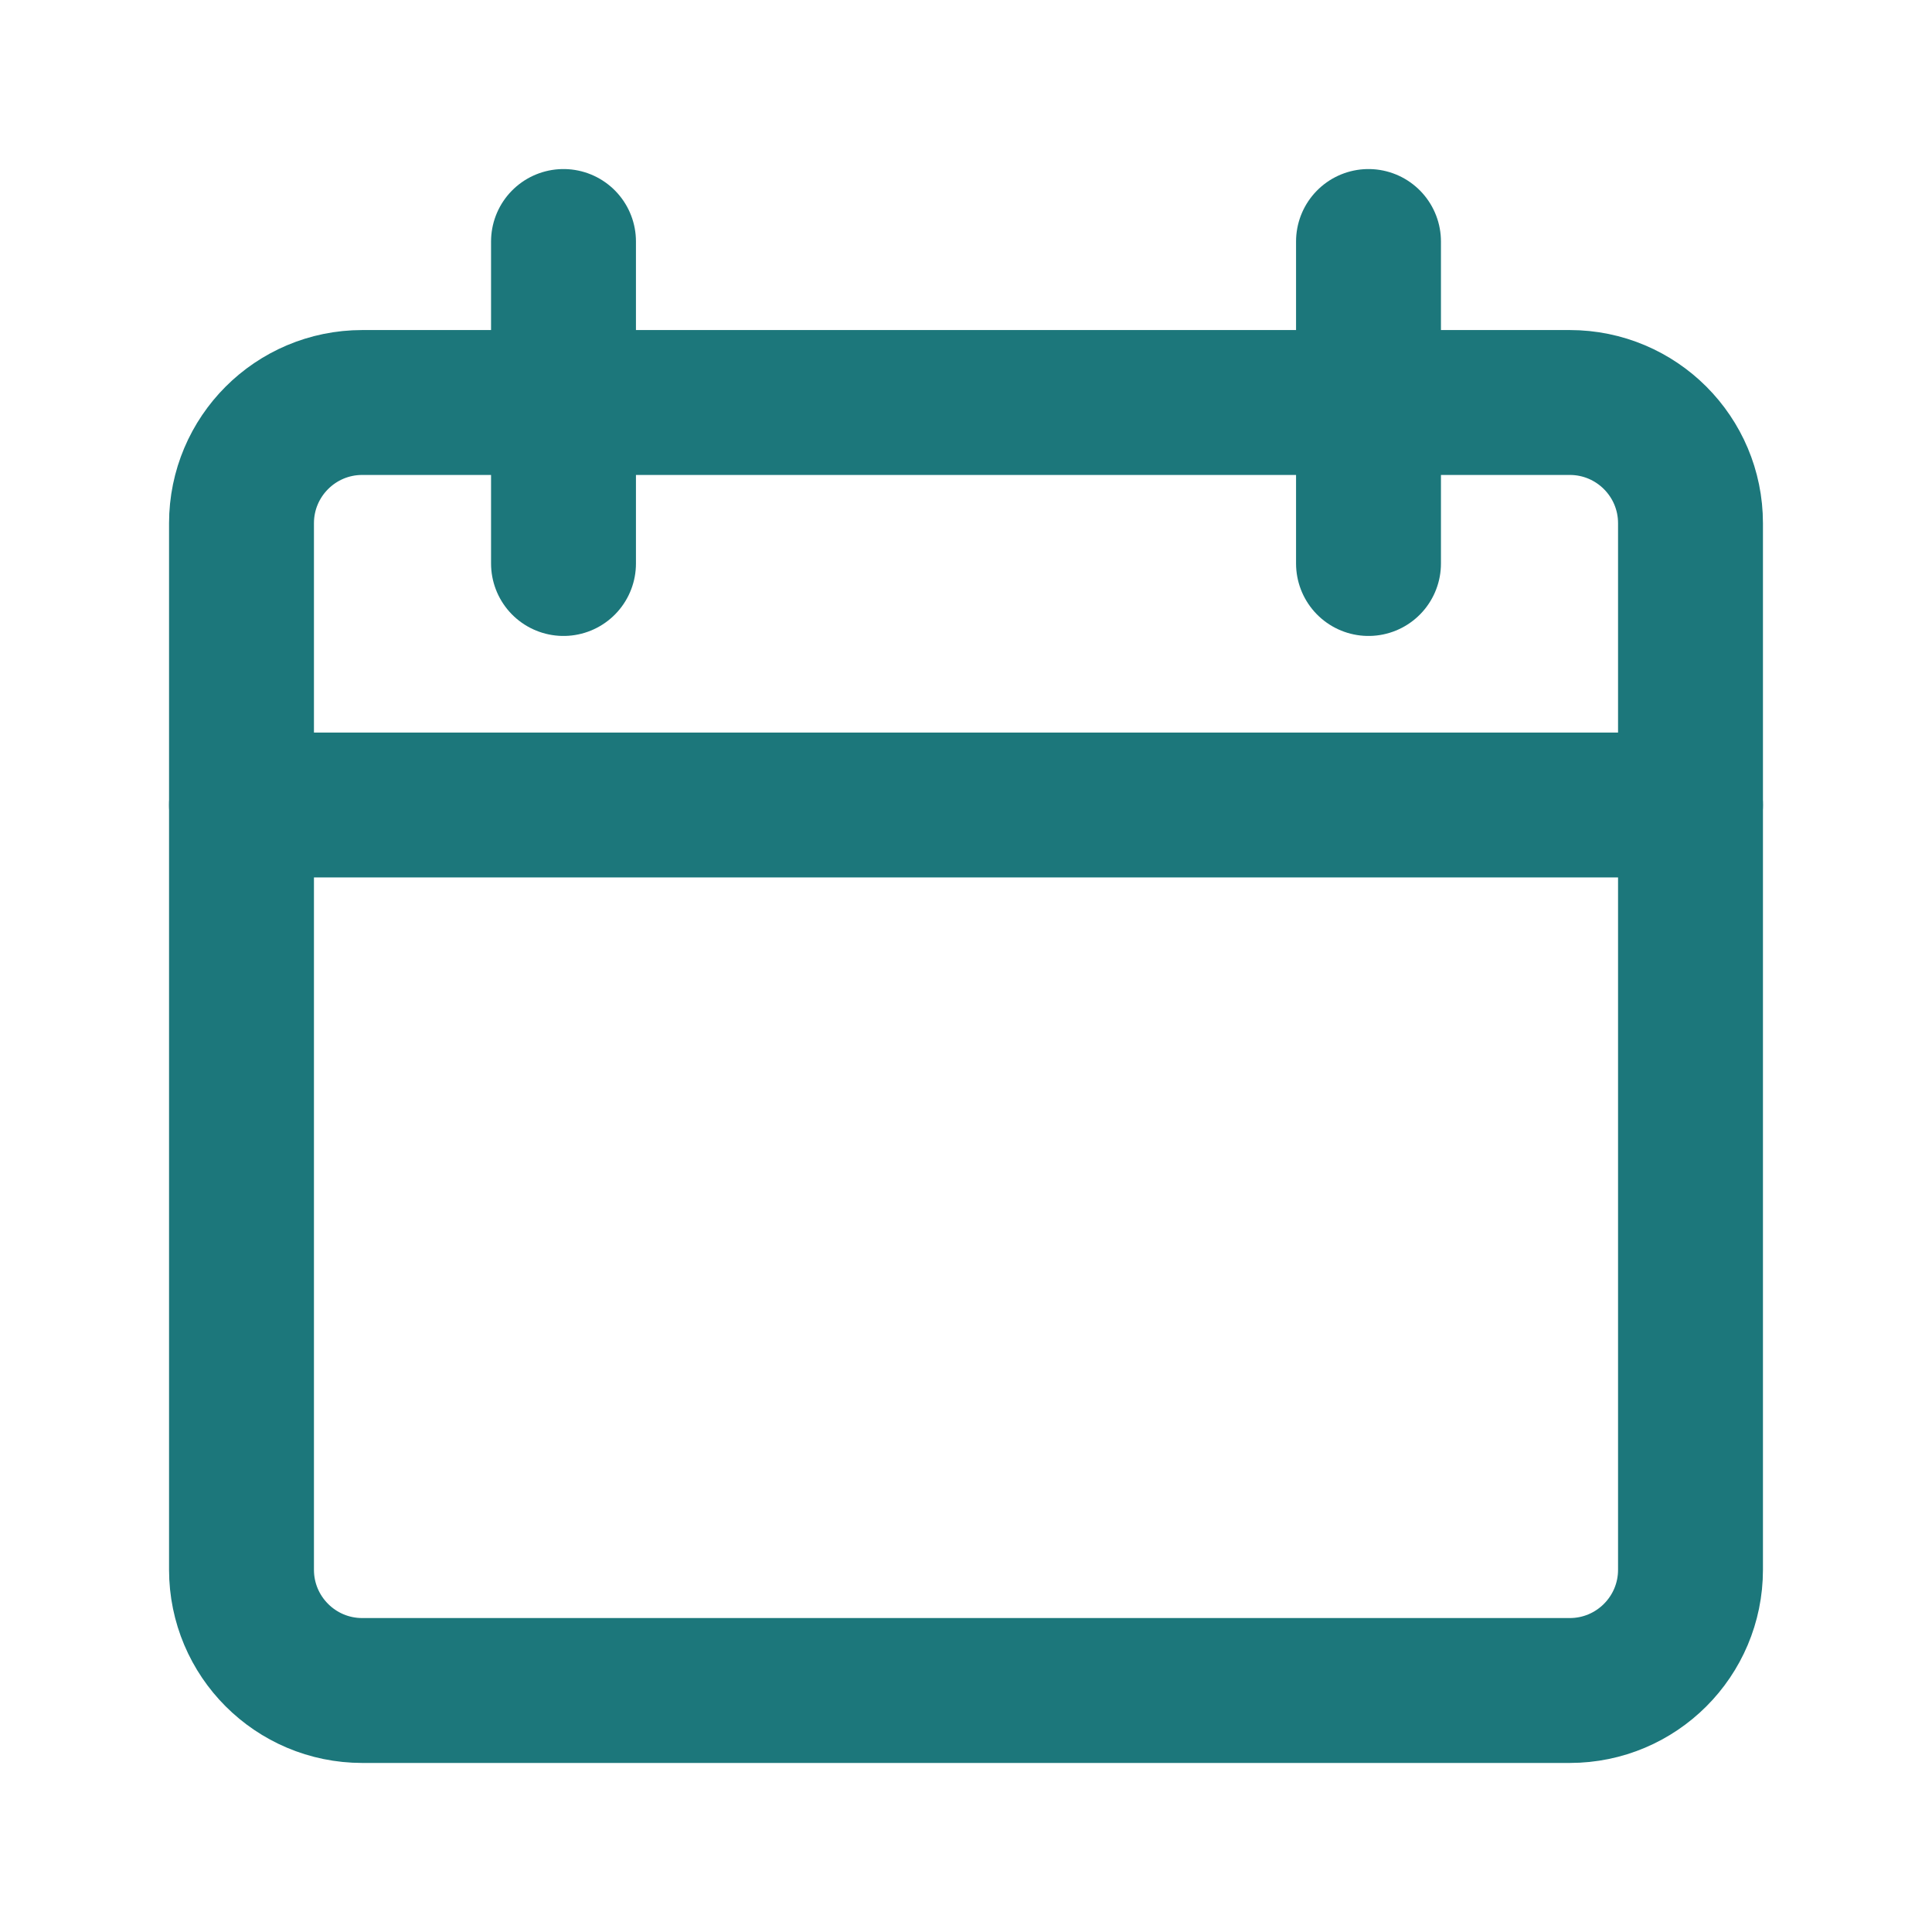
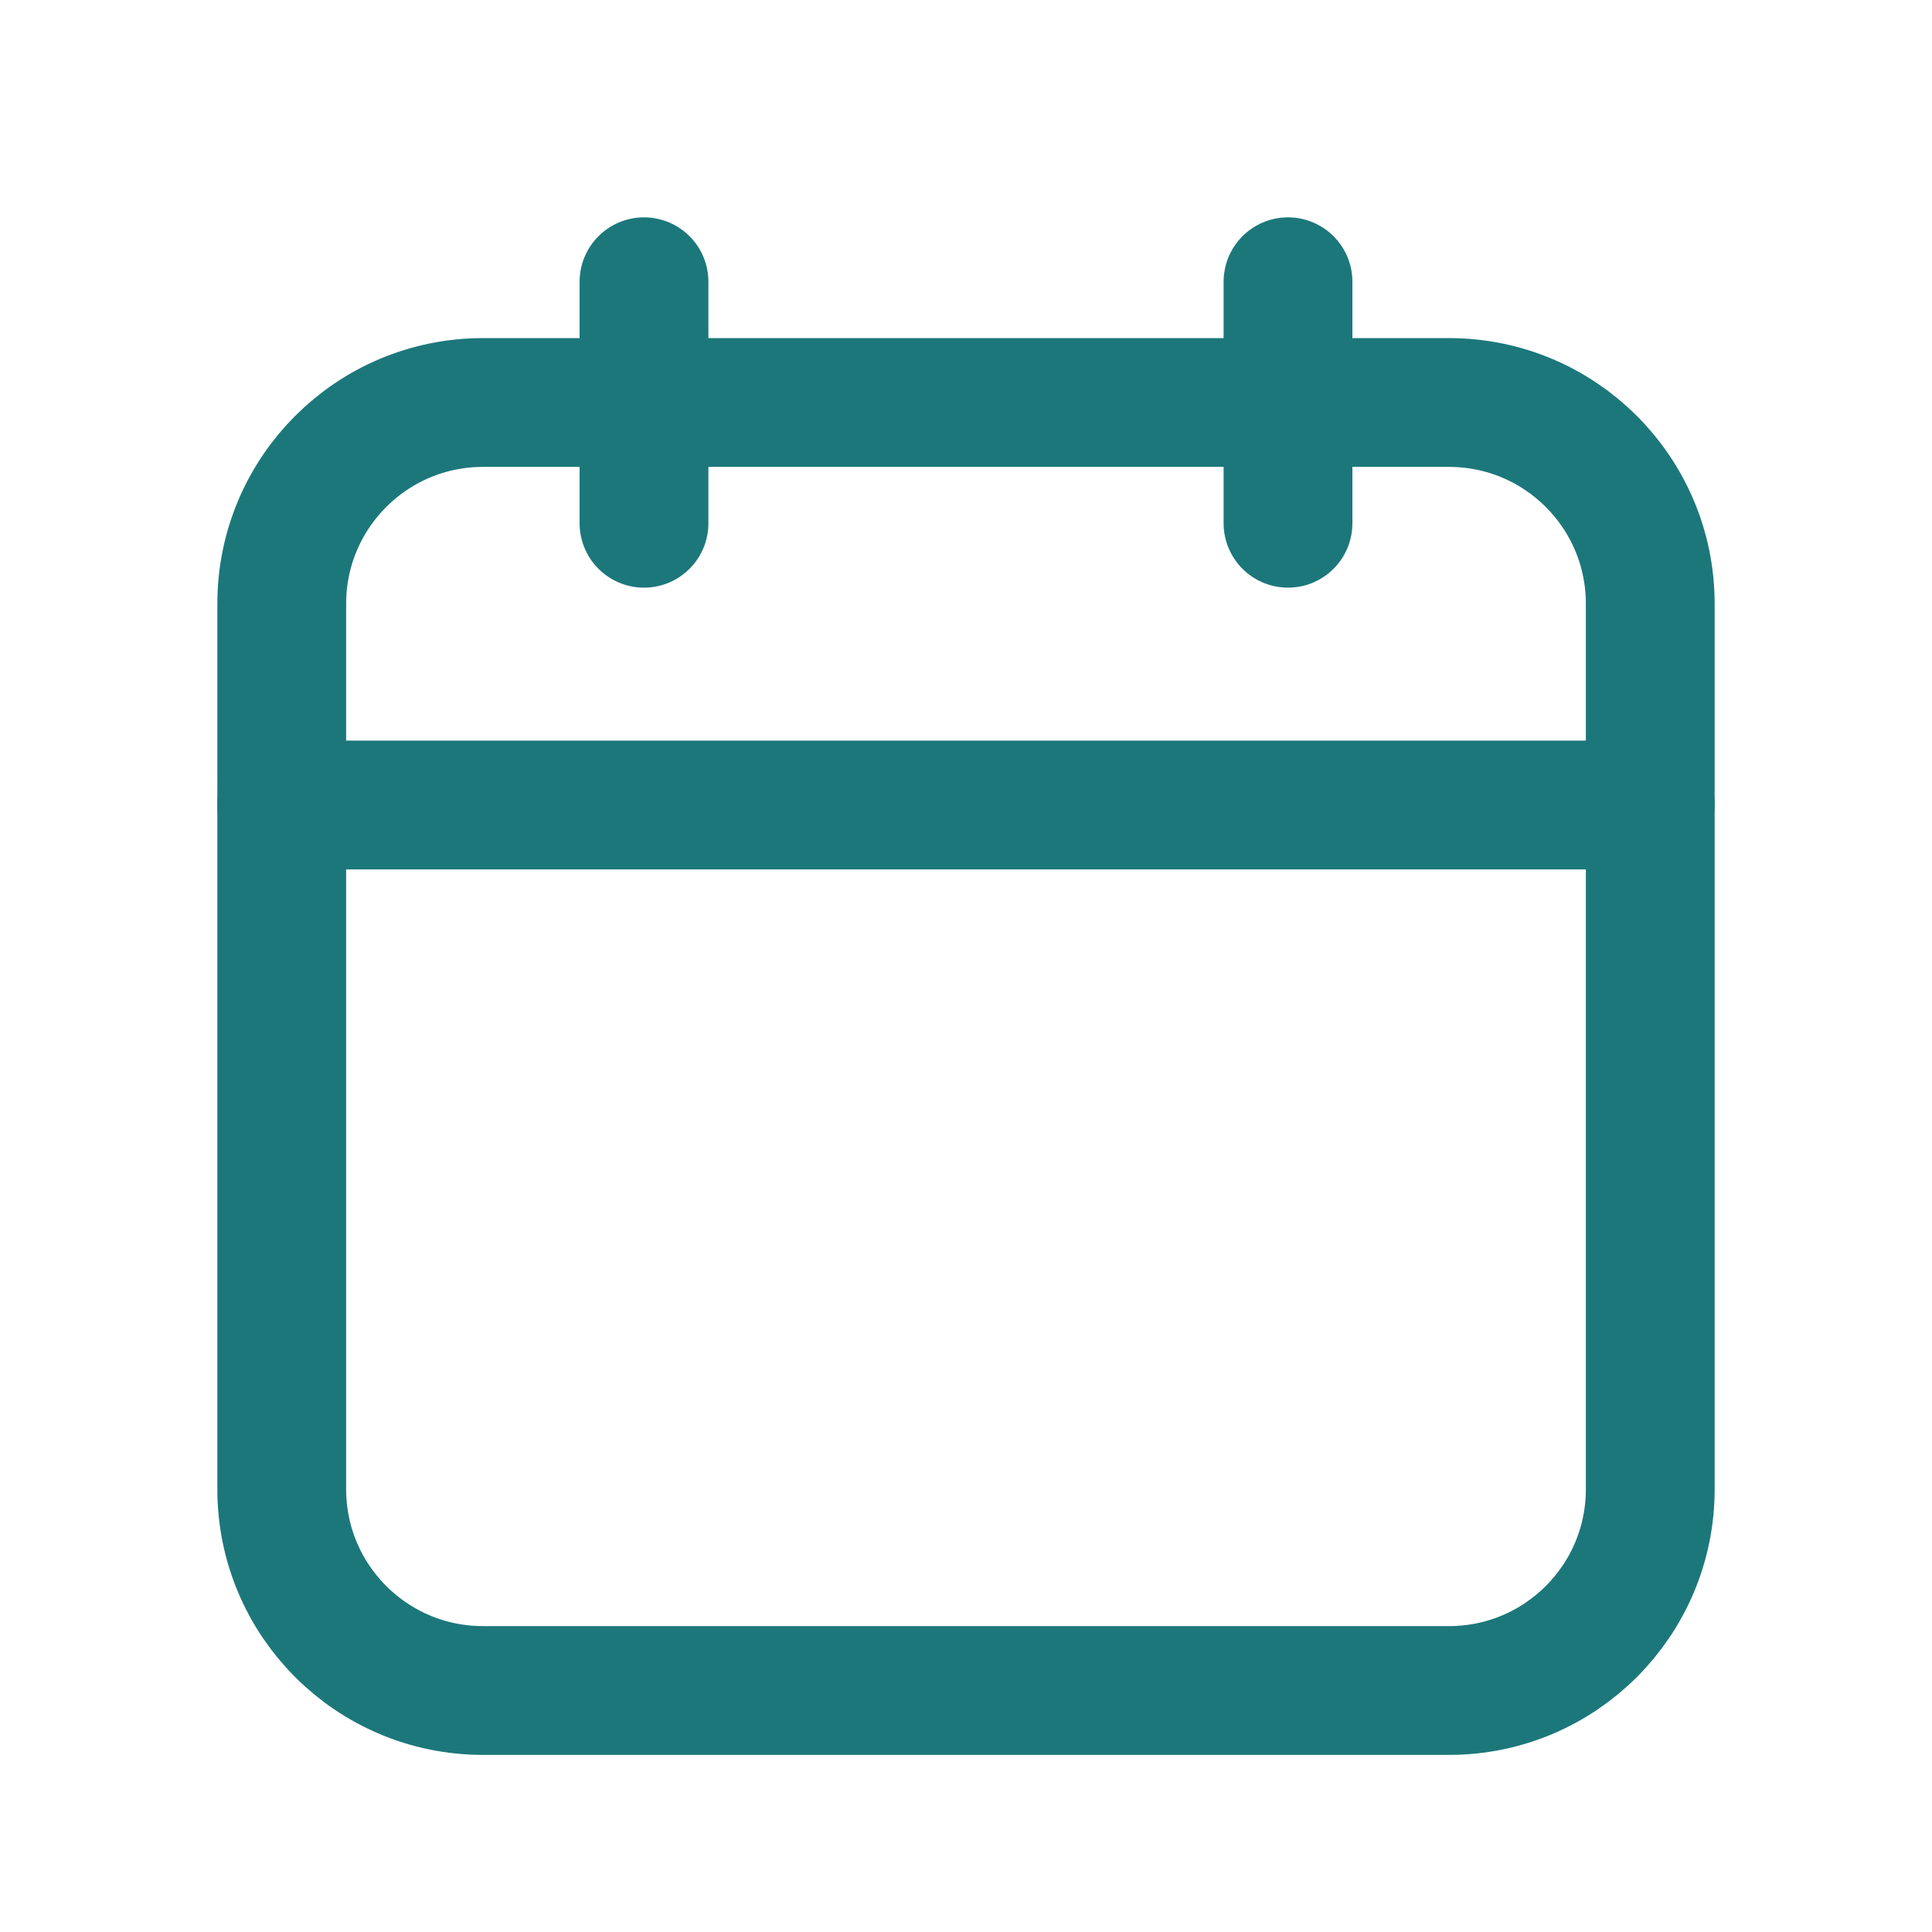
- <svg xmlns="http://www.w3.org/2000/svg" viewBox="0 0 24 24" fill="none" stroke="#1c777b" stroke-width="1.8" stroke-linecap="round" stroke-linejoin="round">
-   <rect x="3" y="5" width="18" height="16" rx="1.5" />
-   <path d="M7 3v4M17 3v4M3 10h18" />
+ <svg xmlns="http://www.w3.org/2000/svg" viewBox="0 0 24 24" fill="none" stroke="#1c777b" stroke-width="1.6" stroke-linecap="round" stroke-linejoin="round">
+   <rect x="3.5" y="5" width="17" height="16" rx="2.5" />
+   <path d="M8 3.5v3M16 3.5v3M3.5 10h17" />
</svg>
